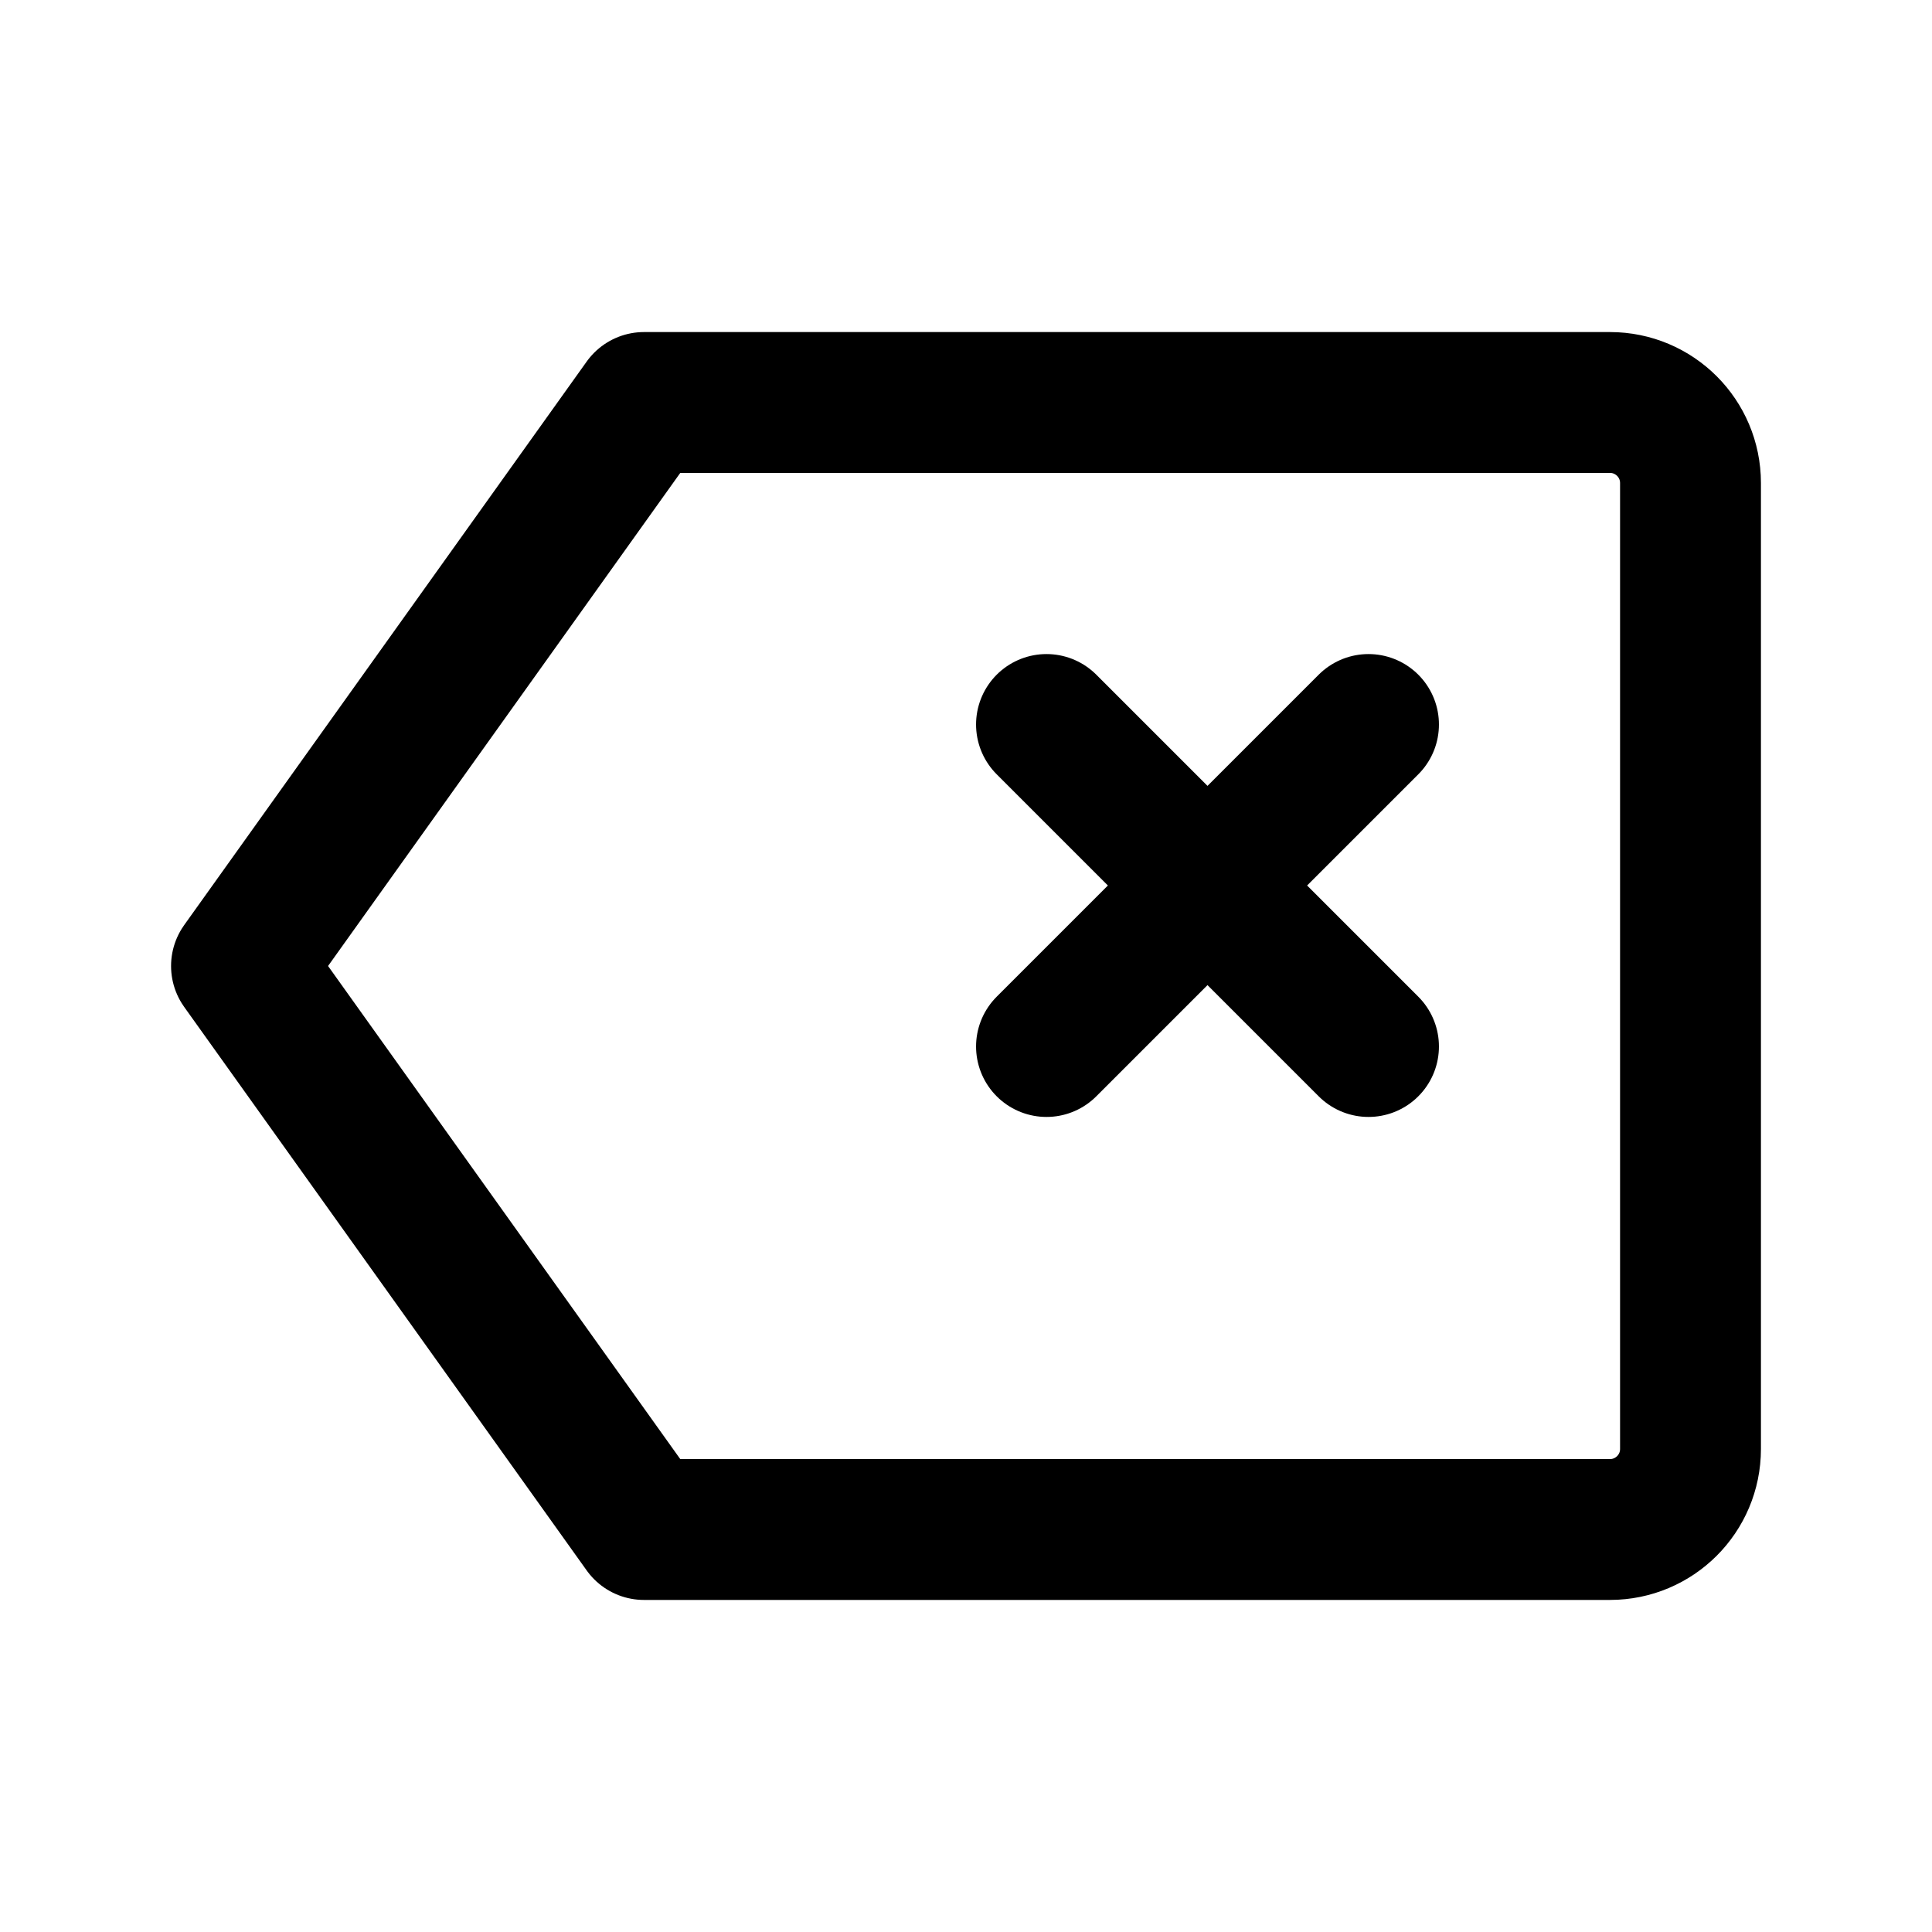
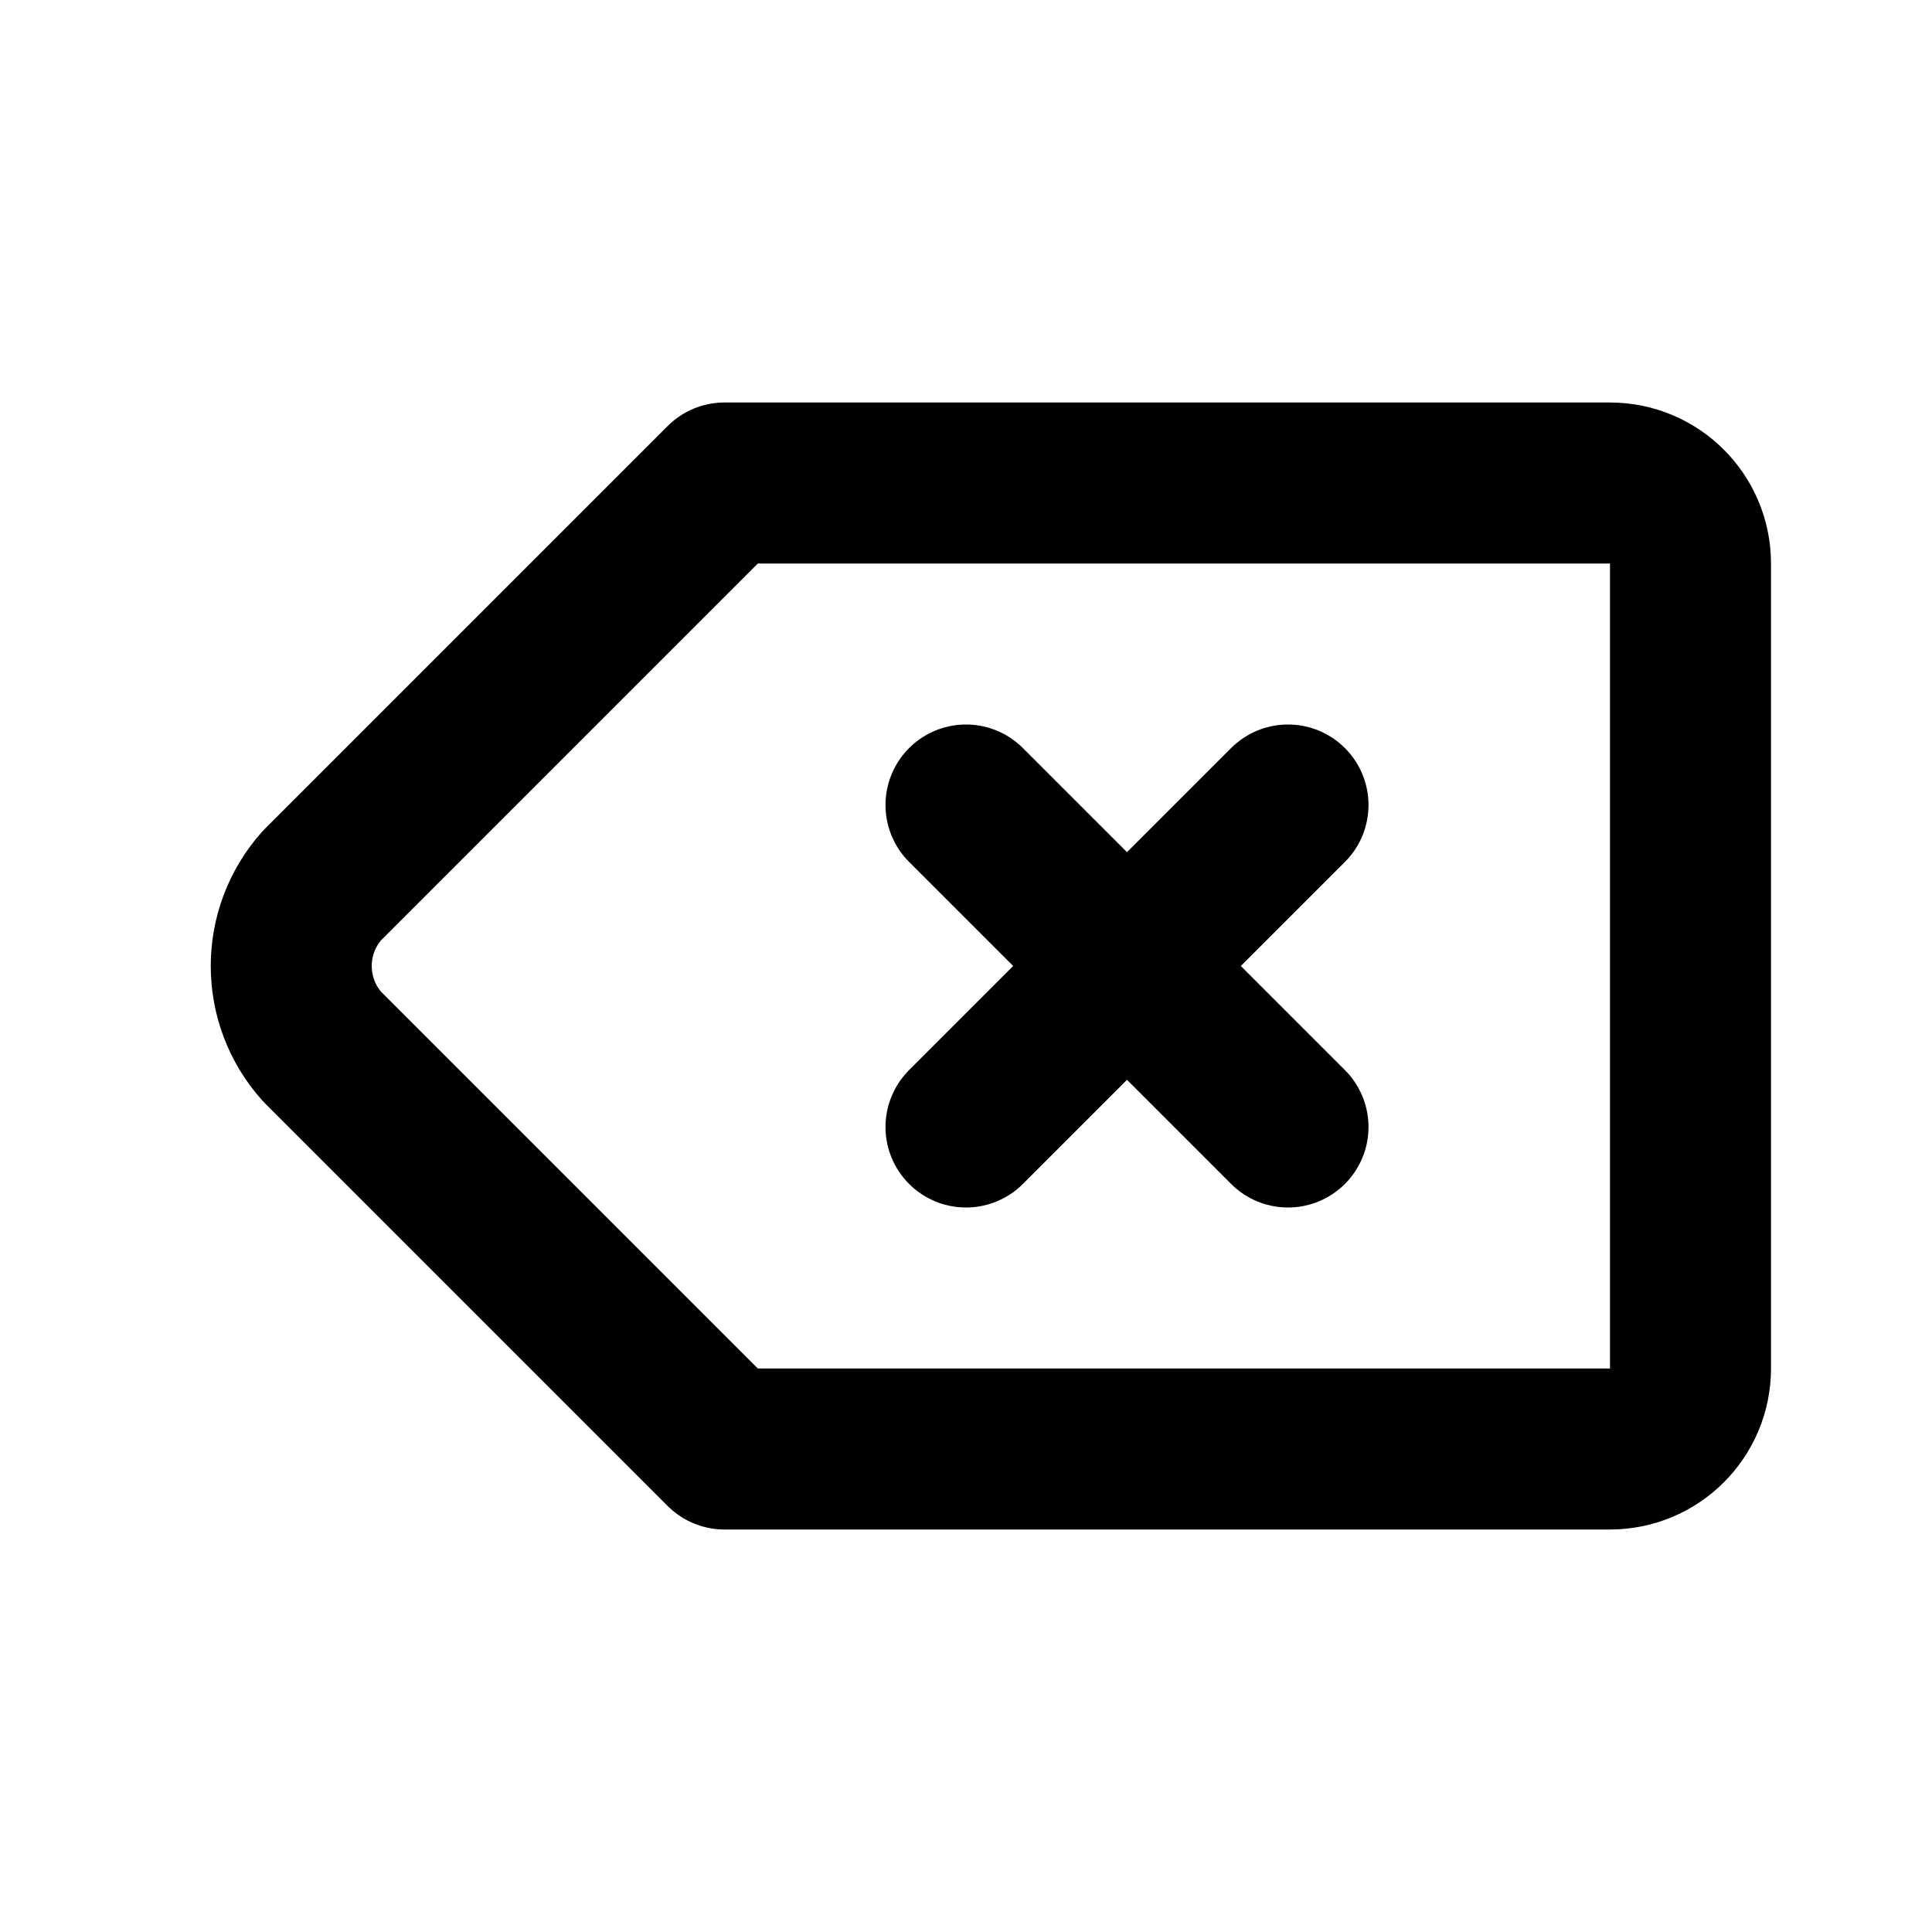
- <svg xmlns="http://www.w3.org/2000/svg" fill="none" stroke="currentColor" stroke-width="1.75" stroke-linecap="round" stroke-linejoin="round" viewBox="0 0 24 24">
-   <path d="M3 12 8 5h12a1 1 0 0 1 1 1v12a1 1 0 0 1-1 1H8l-5-7Z" />
-   <path d="m13 9 4 4m0-4-4 4" />
+ <svg xmlns="http://www.w3.org/2000/svg" width="24" height="24" viewBox="0 0 24 24" fill="none" stroke="currentColor" stroke-width="2" stroke-linecap="round" stroke-linejoin="round" class="icon icon-tabler icons-tabler-outline icon-tabler-backspace">
+   <path stroke="none" d="M0 0h24v24H0z" fill="none" />
+   <path d="M20 6a1 1 0 0 1 1 1v10a1 1 0 0 1 -1 1h-11l-5 -5a1.5 1.5 0 0 1 0 -2l5 -5l11 0" />
+   <path d="M12 10l4 4m0 -4l-4 4" />
</svg>
